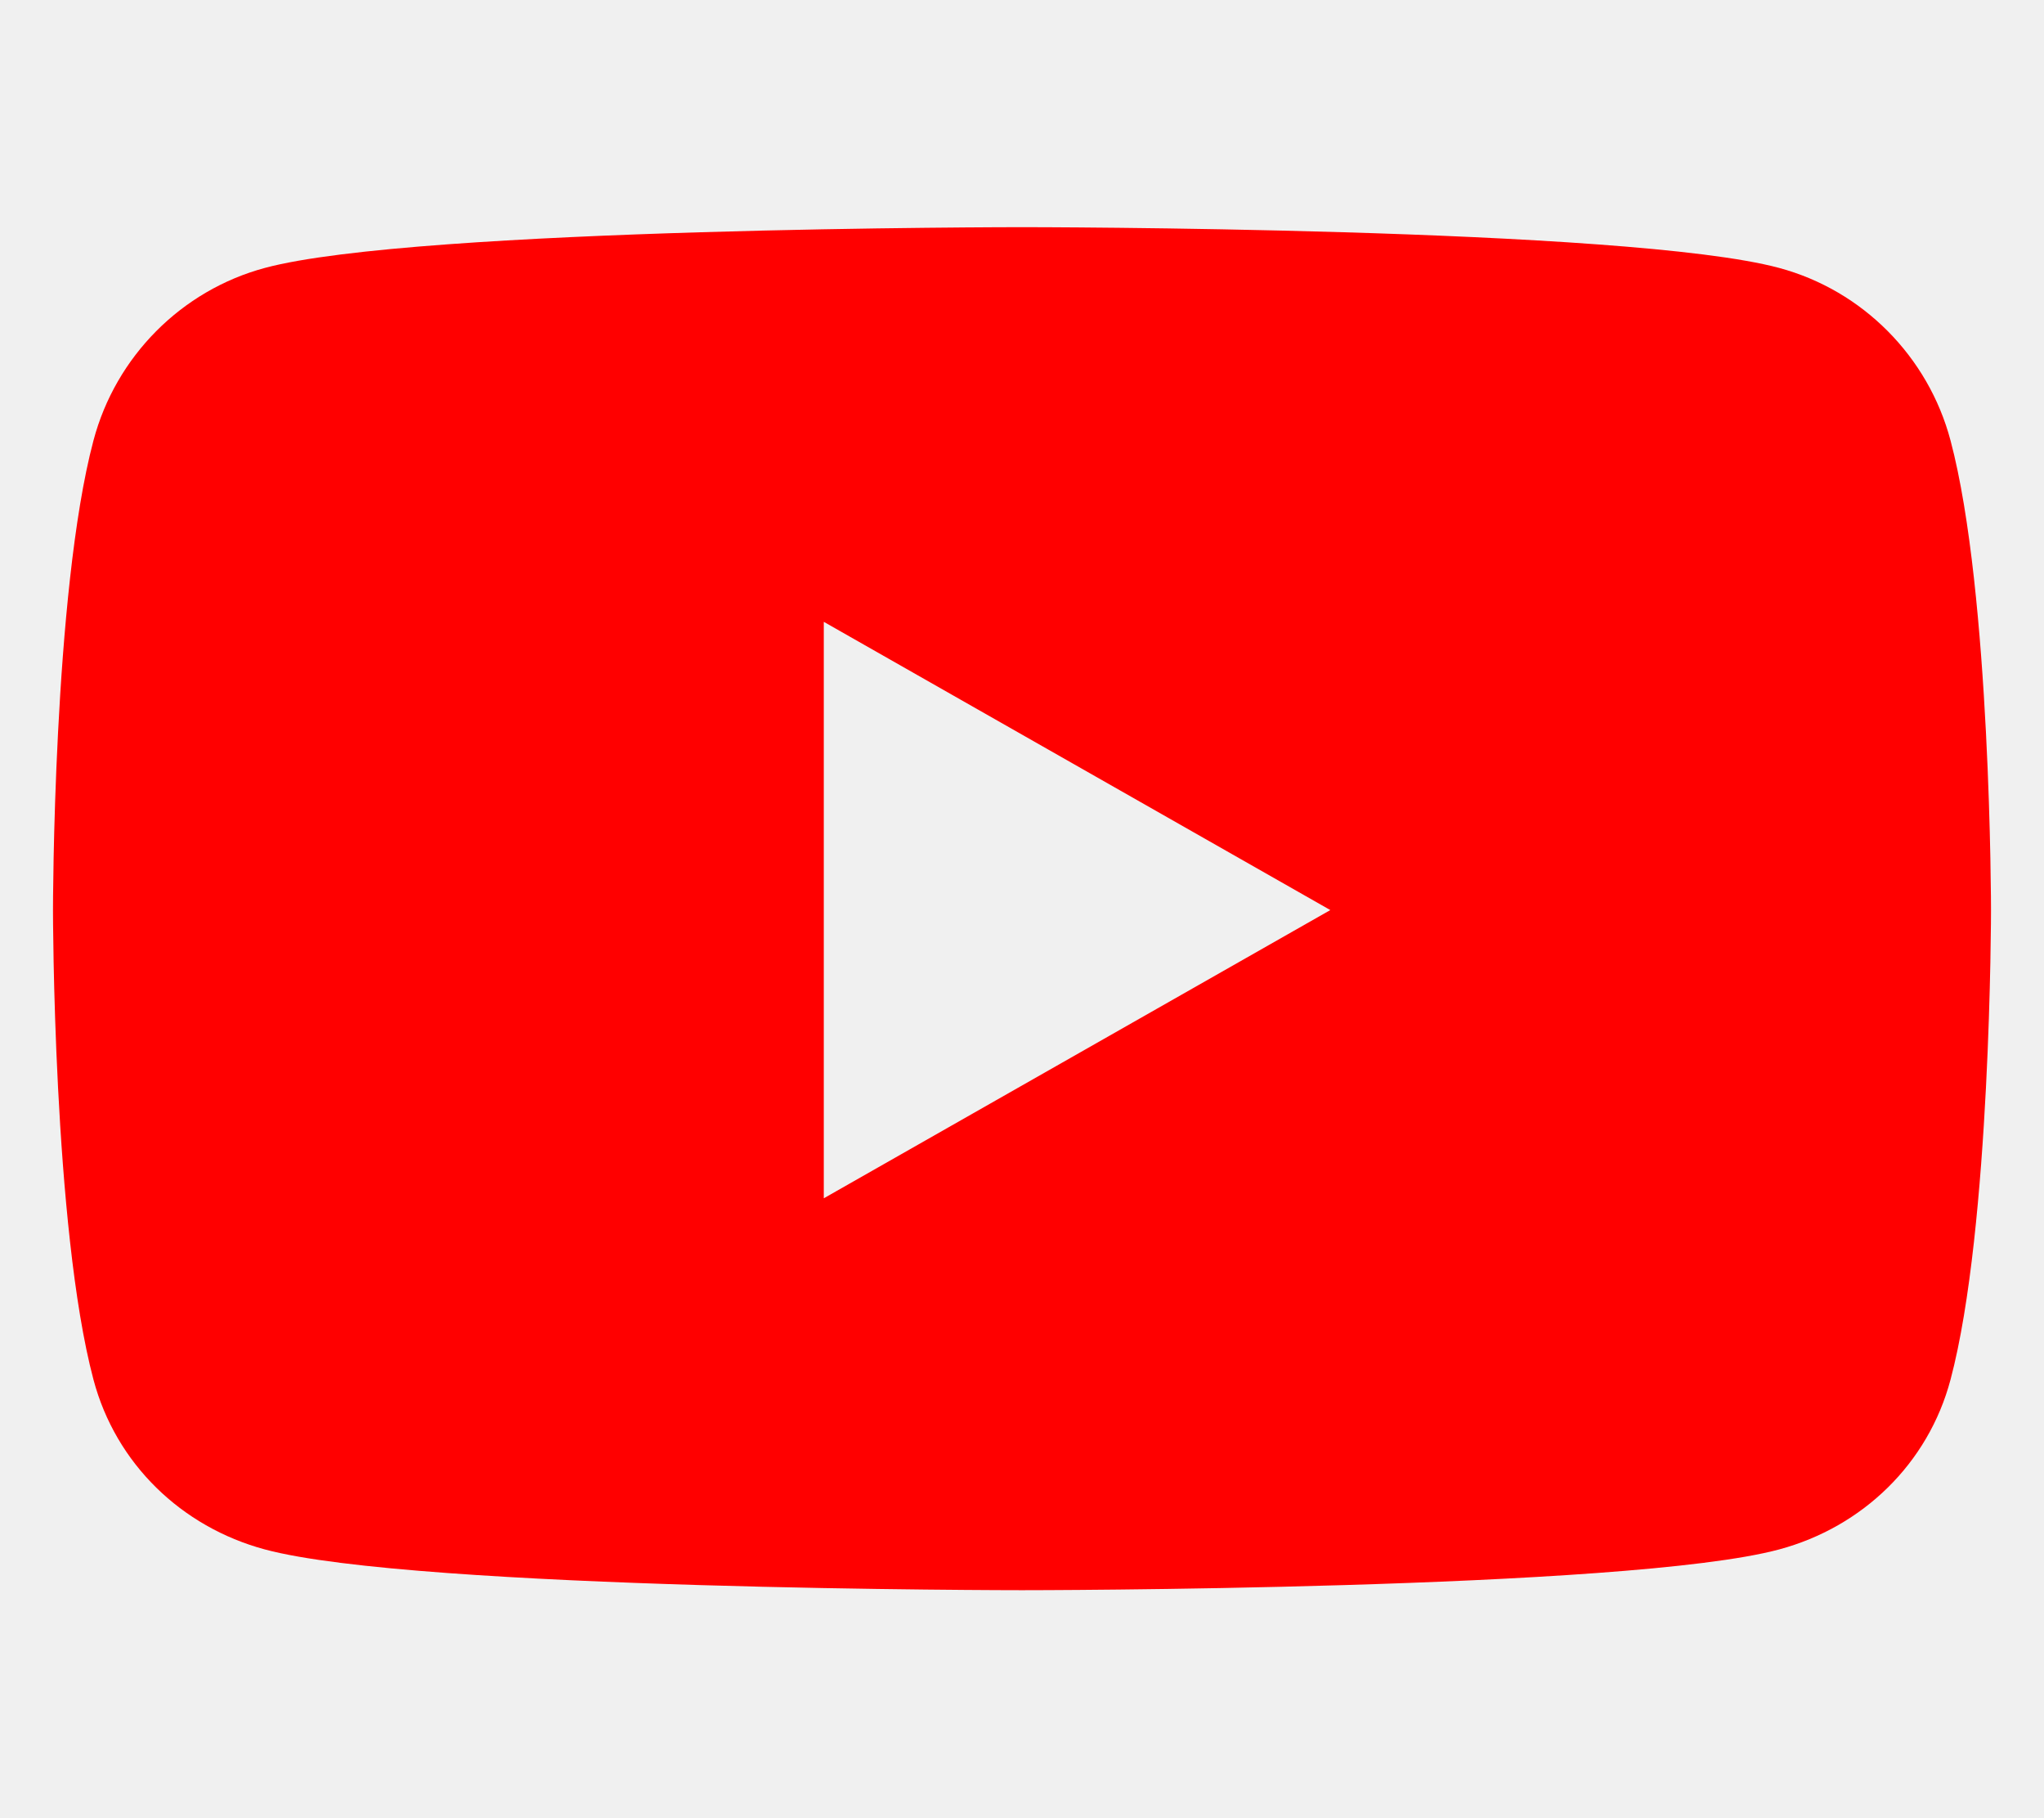
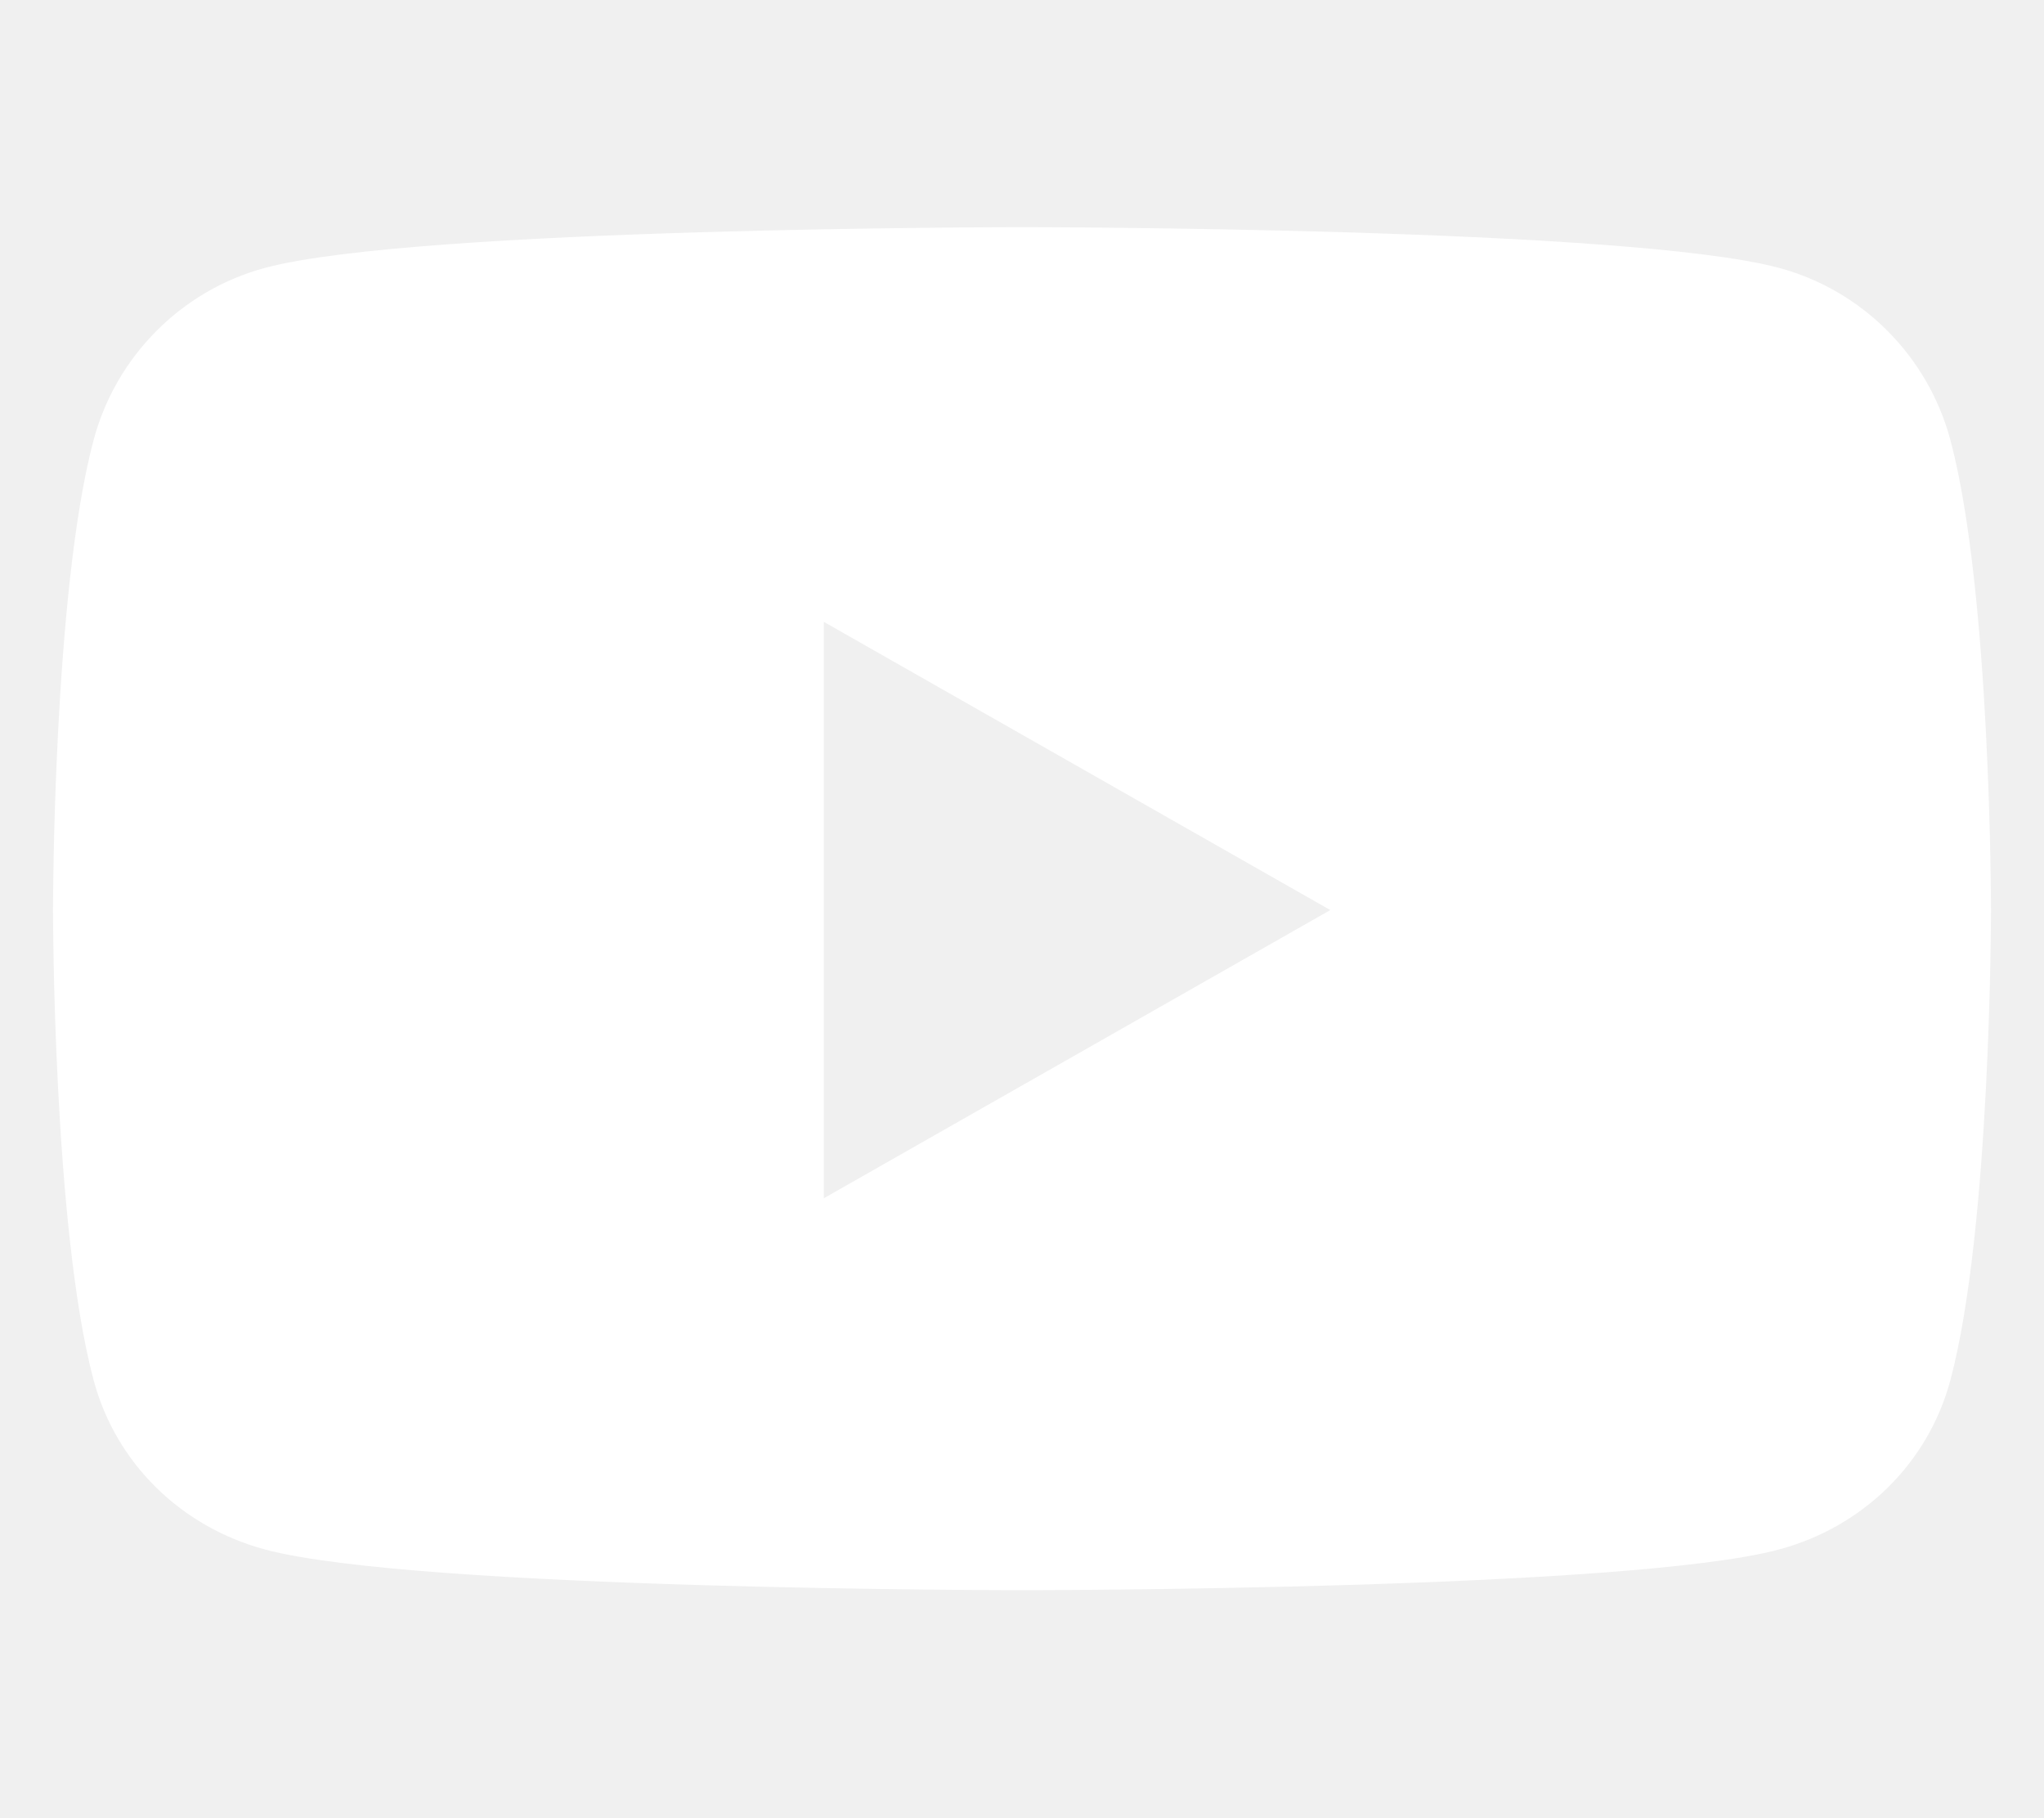
<svg xmlns="http://www.w3.org/2000/svg" viewBox="0 0 576 512">
-   <path style="fill: red" d="M549.655 124.083c-6.281-23.65-24.787-42.276-48.284-48.597C458.781 64 288 64 288 64S117.22 64 74.629 75.486c-23.497 6.322-42.003 24.947-48.284 48.597-11.412 42.867-11.412 132.305-11.412 132.305s0 89.438 11.412 132.305c6.281 23.65 24.787 41.5 48.284 47.821C117.22 448 288 448 288 448s170.78 0 213.371-11.486c23.497-6.321 42.003-24.171 48.284-47.821 11.412-42.867 11.412-132.305 11.412-132.305s0-89.438-11.412-132.305zm-317.51 213.508V175.185l142.739 81.205-142.739 81.201z" />
+   <path style="fill: white" d="M549.655 124.083c-6.281-23.65-24.787-42.276-48.284-48.597C458.781 64 288 64 288 64S117.22 64 74.629 75.486c-23.497 6.322-42.003 24.947-48.284 48.597-11.412 42.867-11.412 132.305-11.412 132.305s0 89.438 11.412 132.305c6.281 23.65 24.787 41.5 48.284 47.821C117.22 448 288 448 288 448s170.78 0 213.371-11.486c23.497-6.321 42.003-24.171 48.284-47.821 11.412-42.867 11.412-132.305 11.412-132.305s0-89.438-11.412-132.305zm-317.51 213.508V175.185l142.739 81.205-142.739 81.201z" />
</svg>
